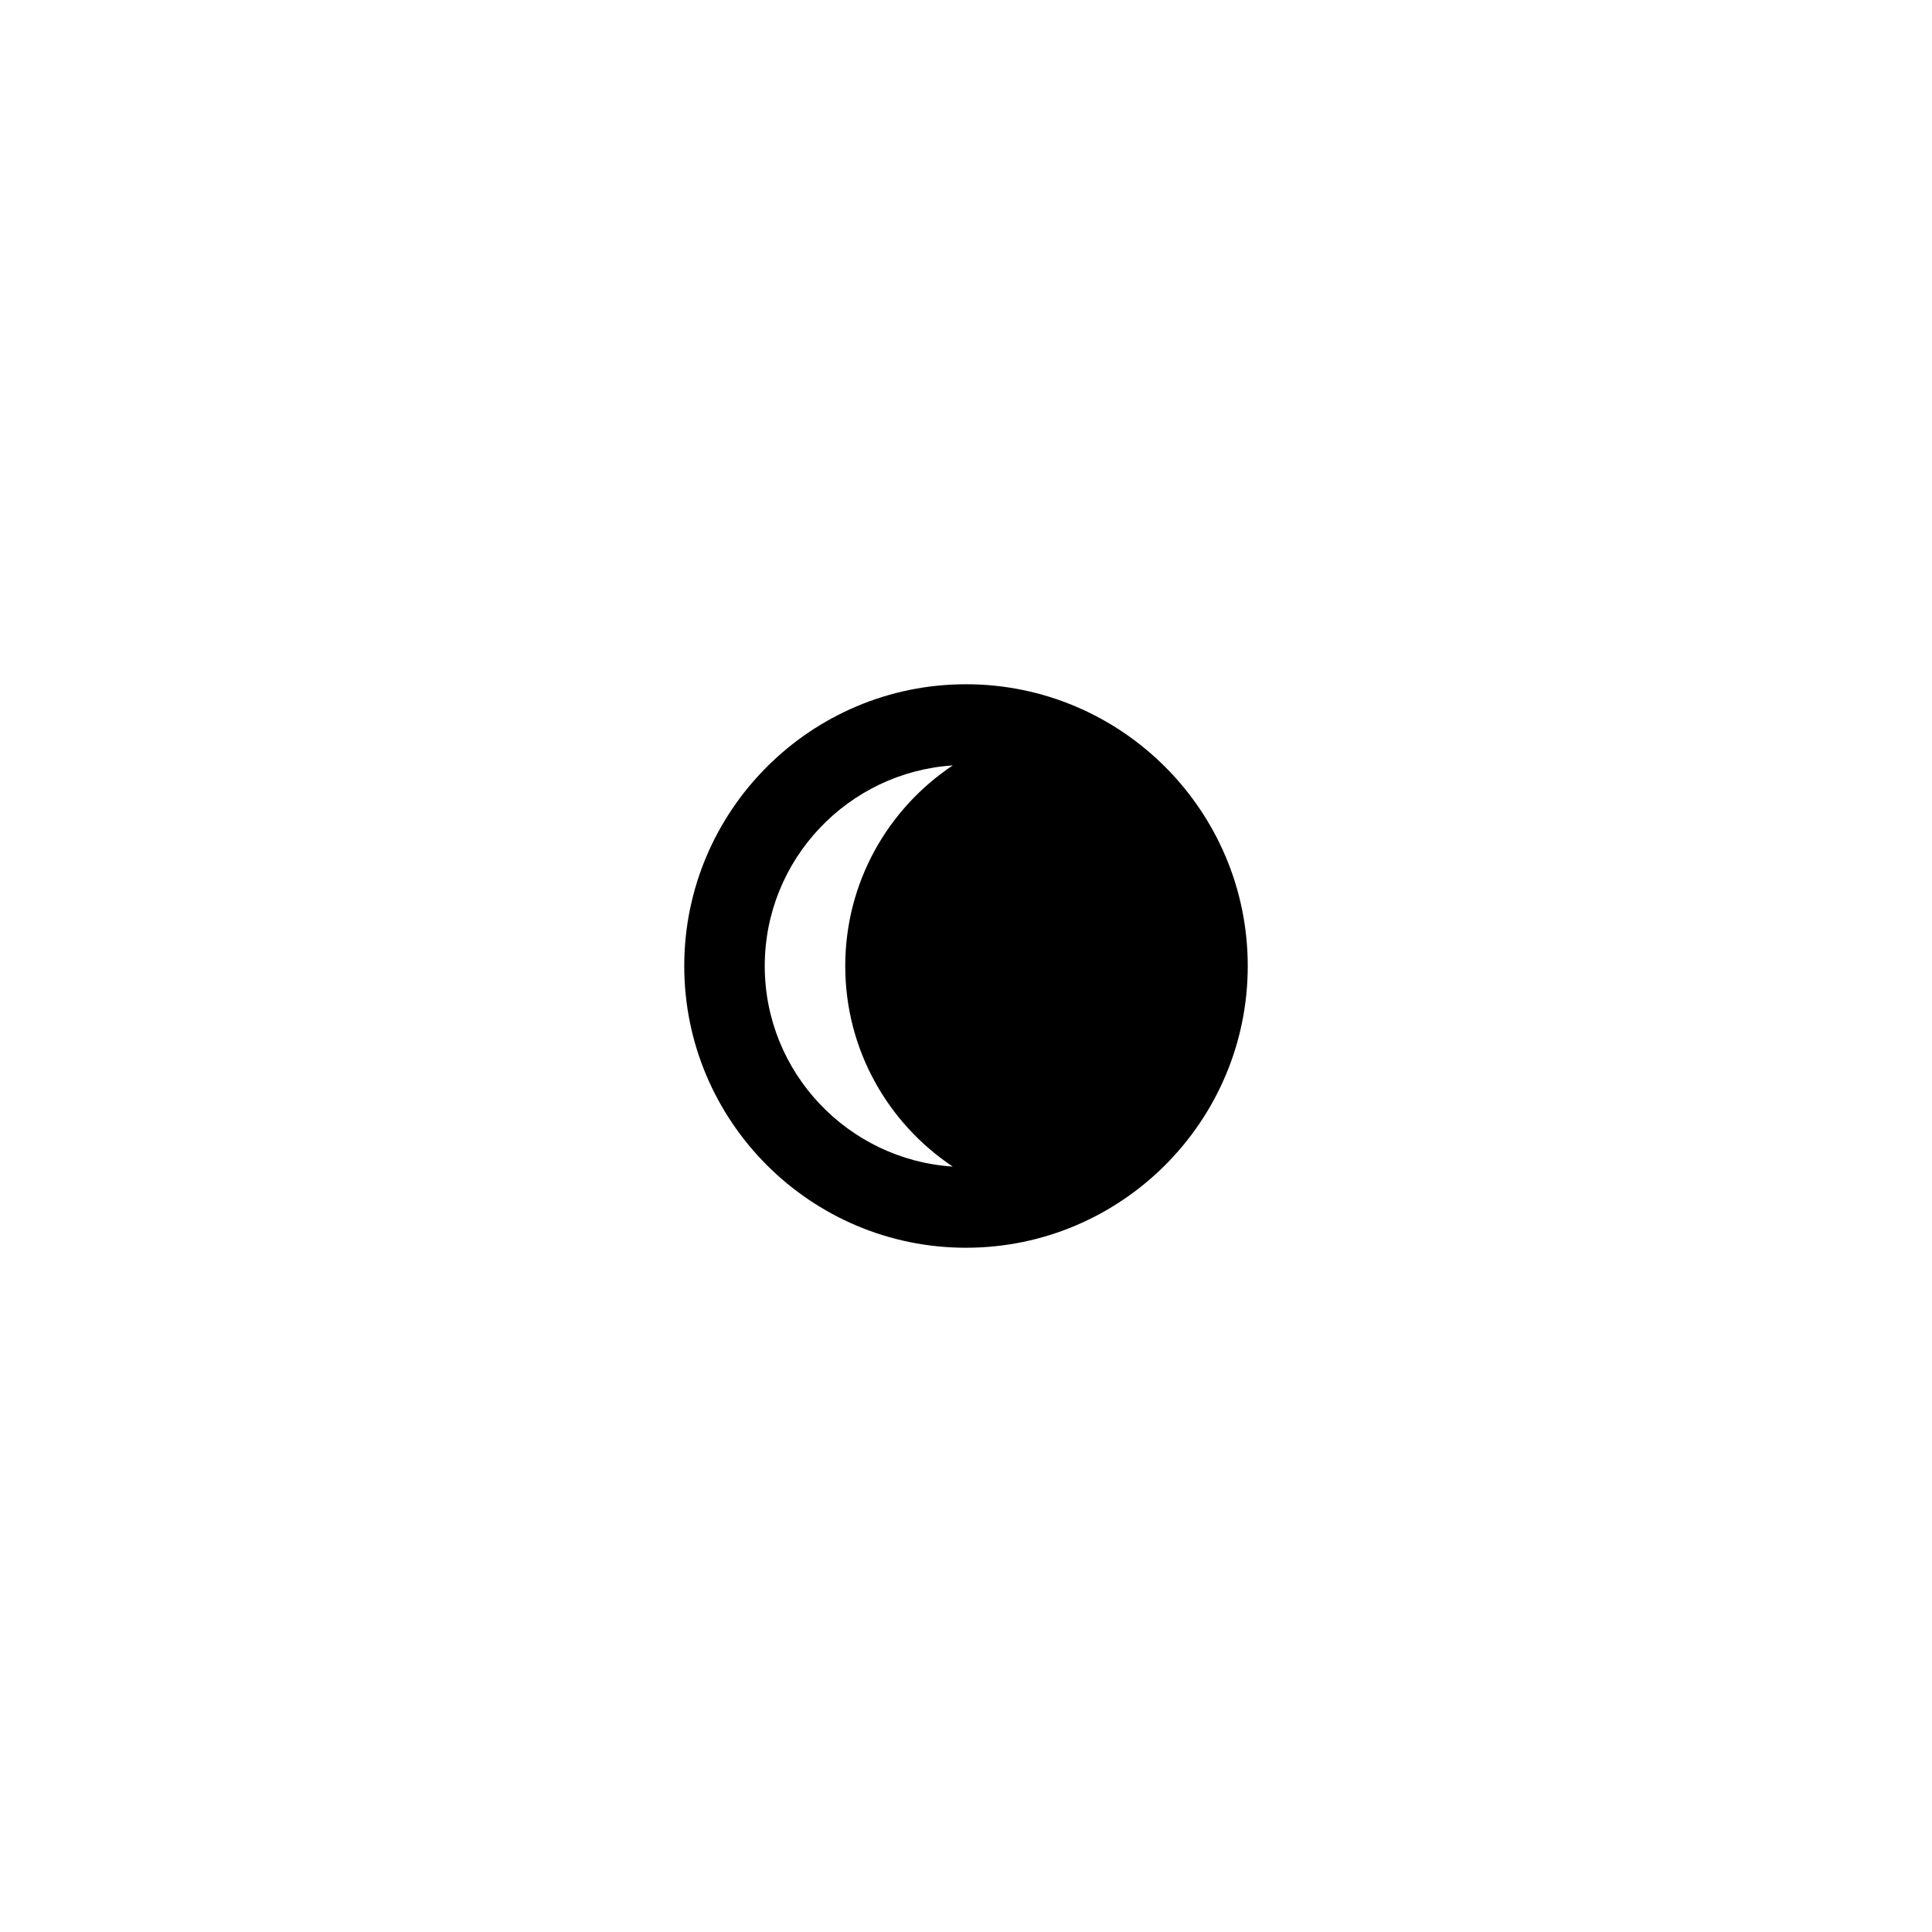
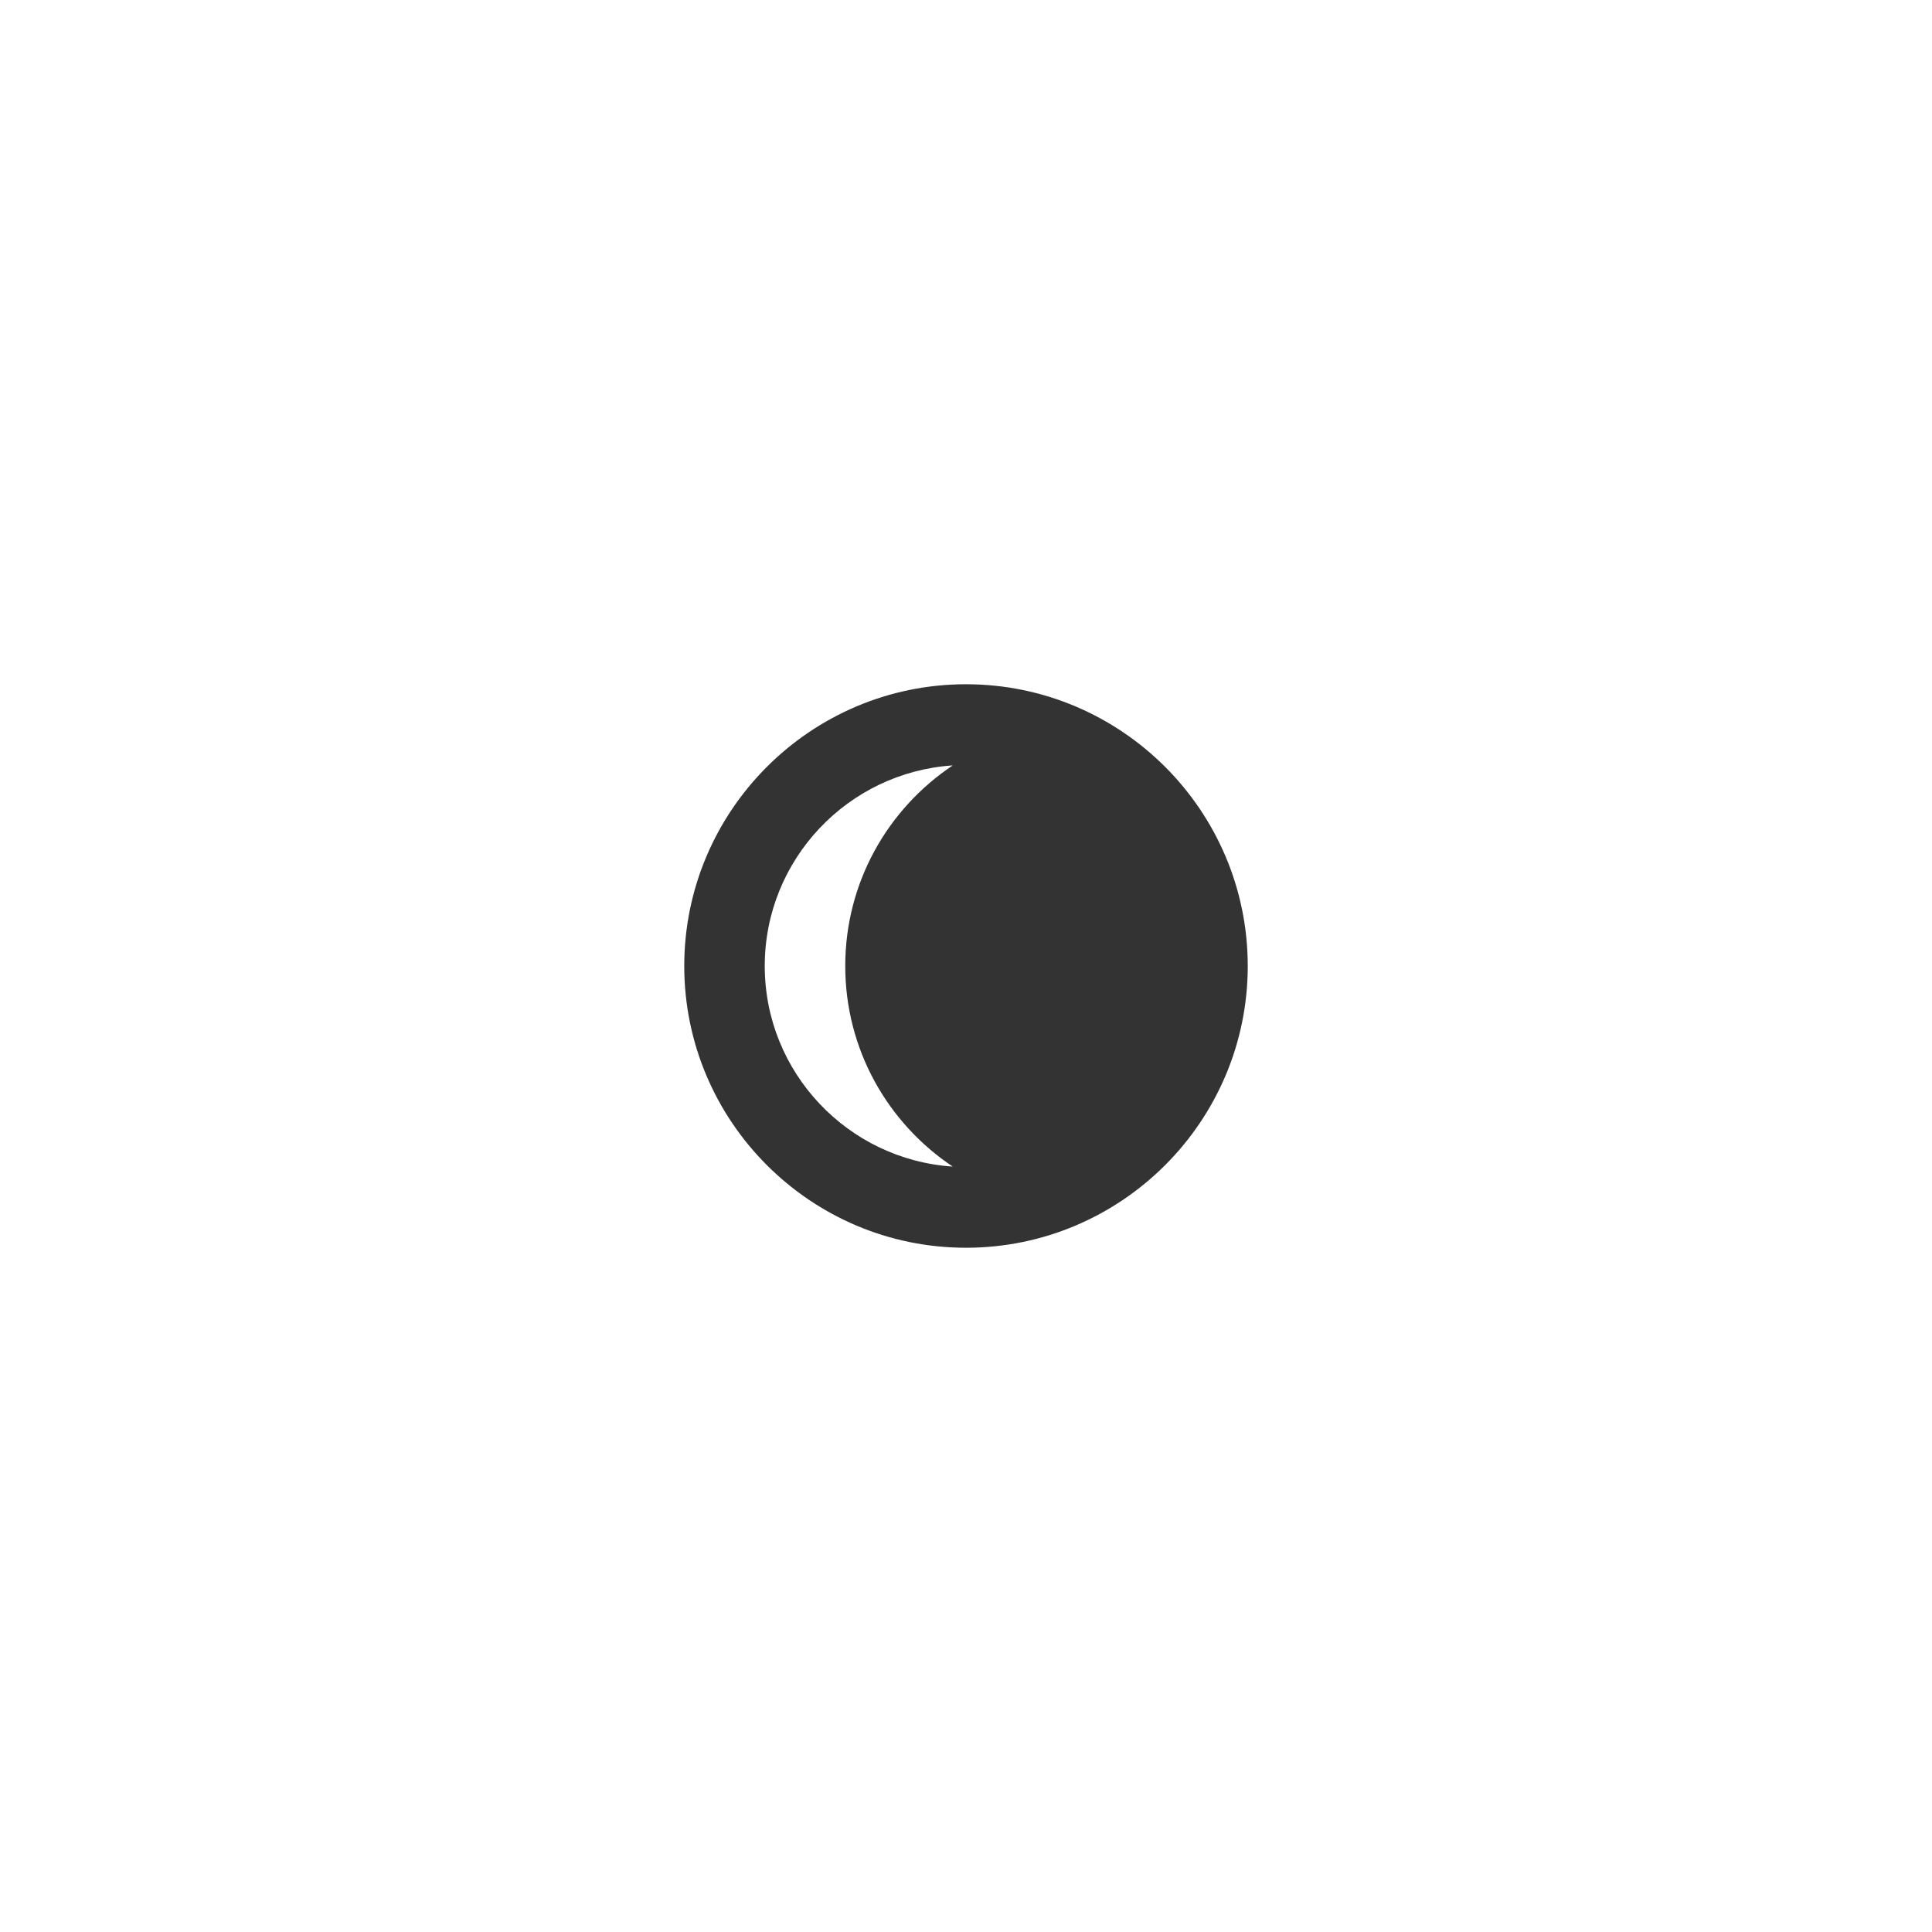
- <svg xmlns="http://www.w3.org/2000/svg" version="1.1" x="0px" y="0px" width="96px" height="96px" viewBox="0 0 96 96" enable-background="new 0 0 96 96" xml:space="preserve">
+ <svg xmlns="http://www.w3.org/2000/svg" version="1.1" x="0px" y="0px" width="96px" height="96px" fill="#333" viewBox="0 0 96 96" enable-background="new 0 0 96 96" xml:space="preserve">
  <g id="Base" display="none">
</g>
  <g id="Dibujo">
    <path d="M48,34c-7.72,0-14,6.28-14,14s6.28,14,14,14c7.72,0,14-6.28,14-14S55.72,34,48,34z M38,48c0-5.292,4.136-9.625,9.342-9.967   C44.123,40.182,42,43.838,42,48s2.123,7.818,5.342,9.967C42.136,57.625,38,53.292,38,48z" />
  </g>
</svg>
